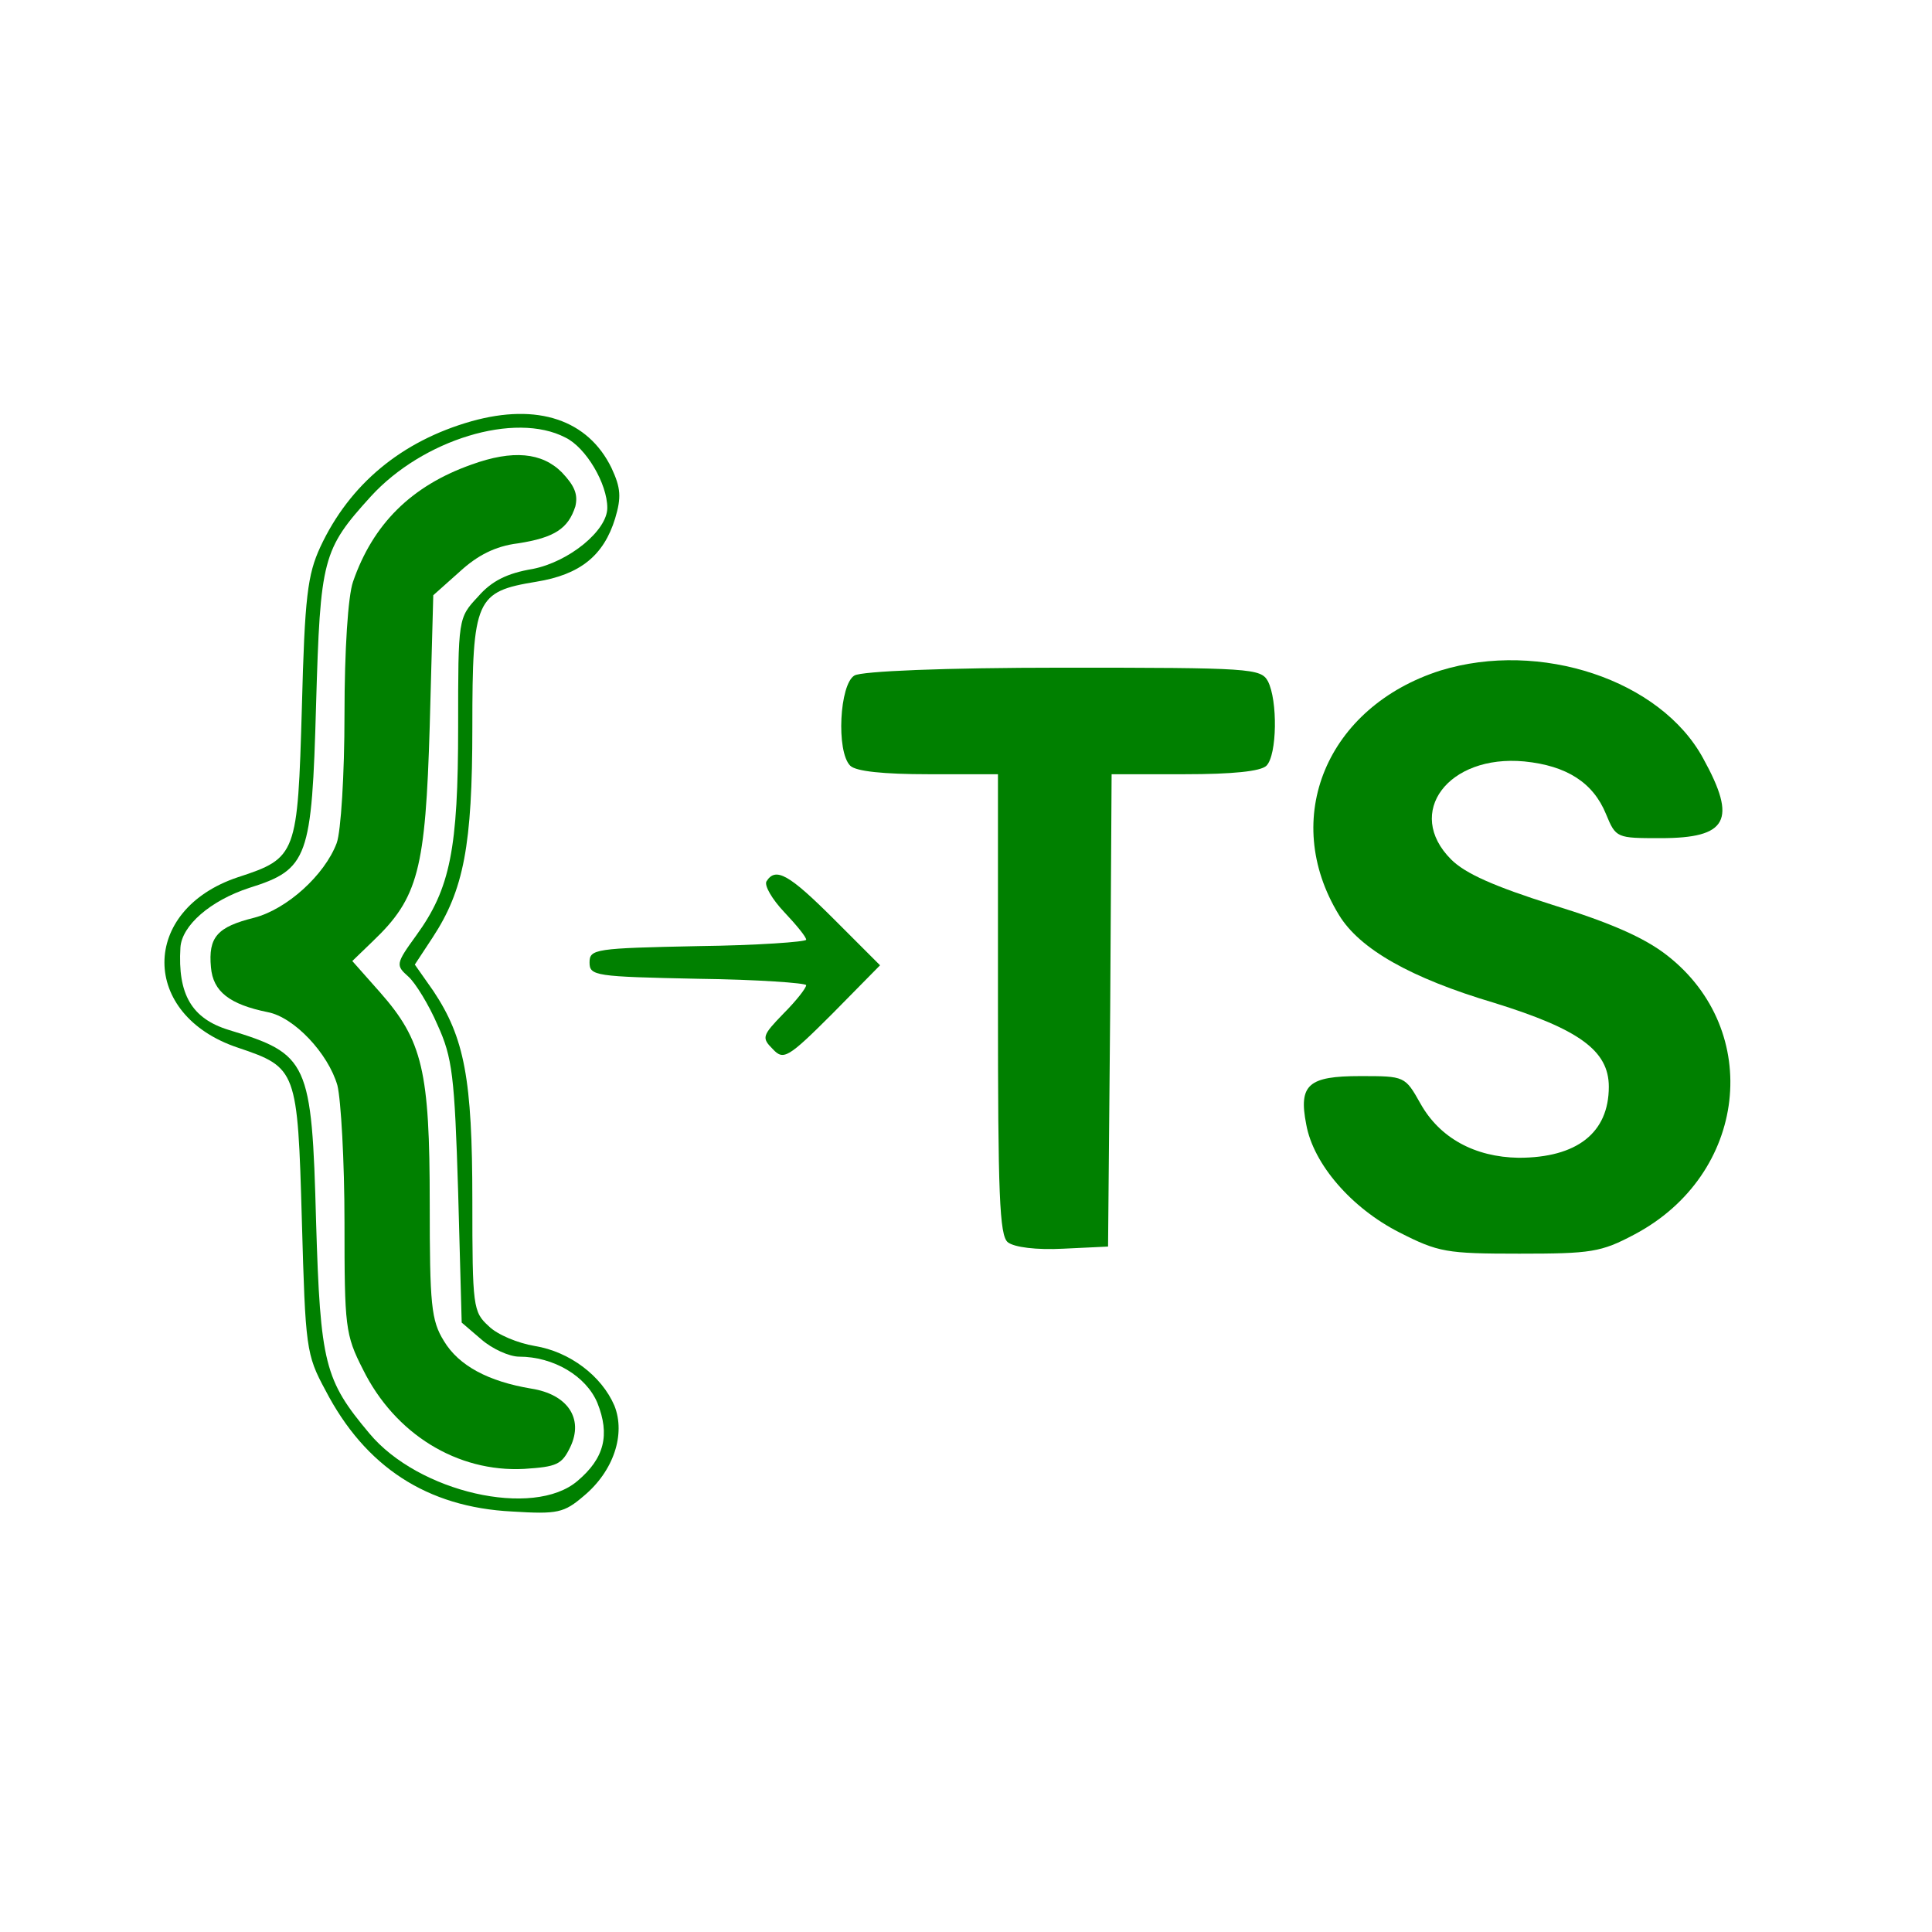
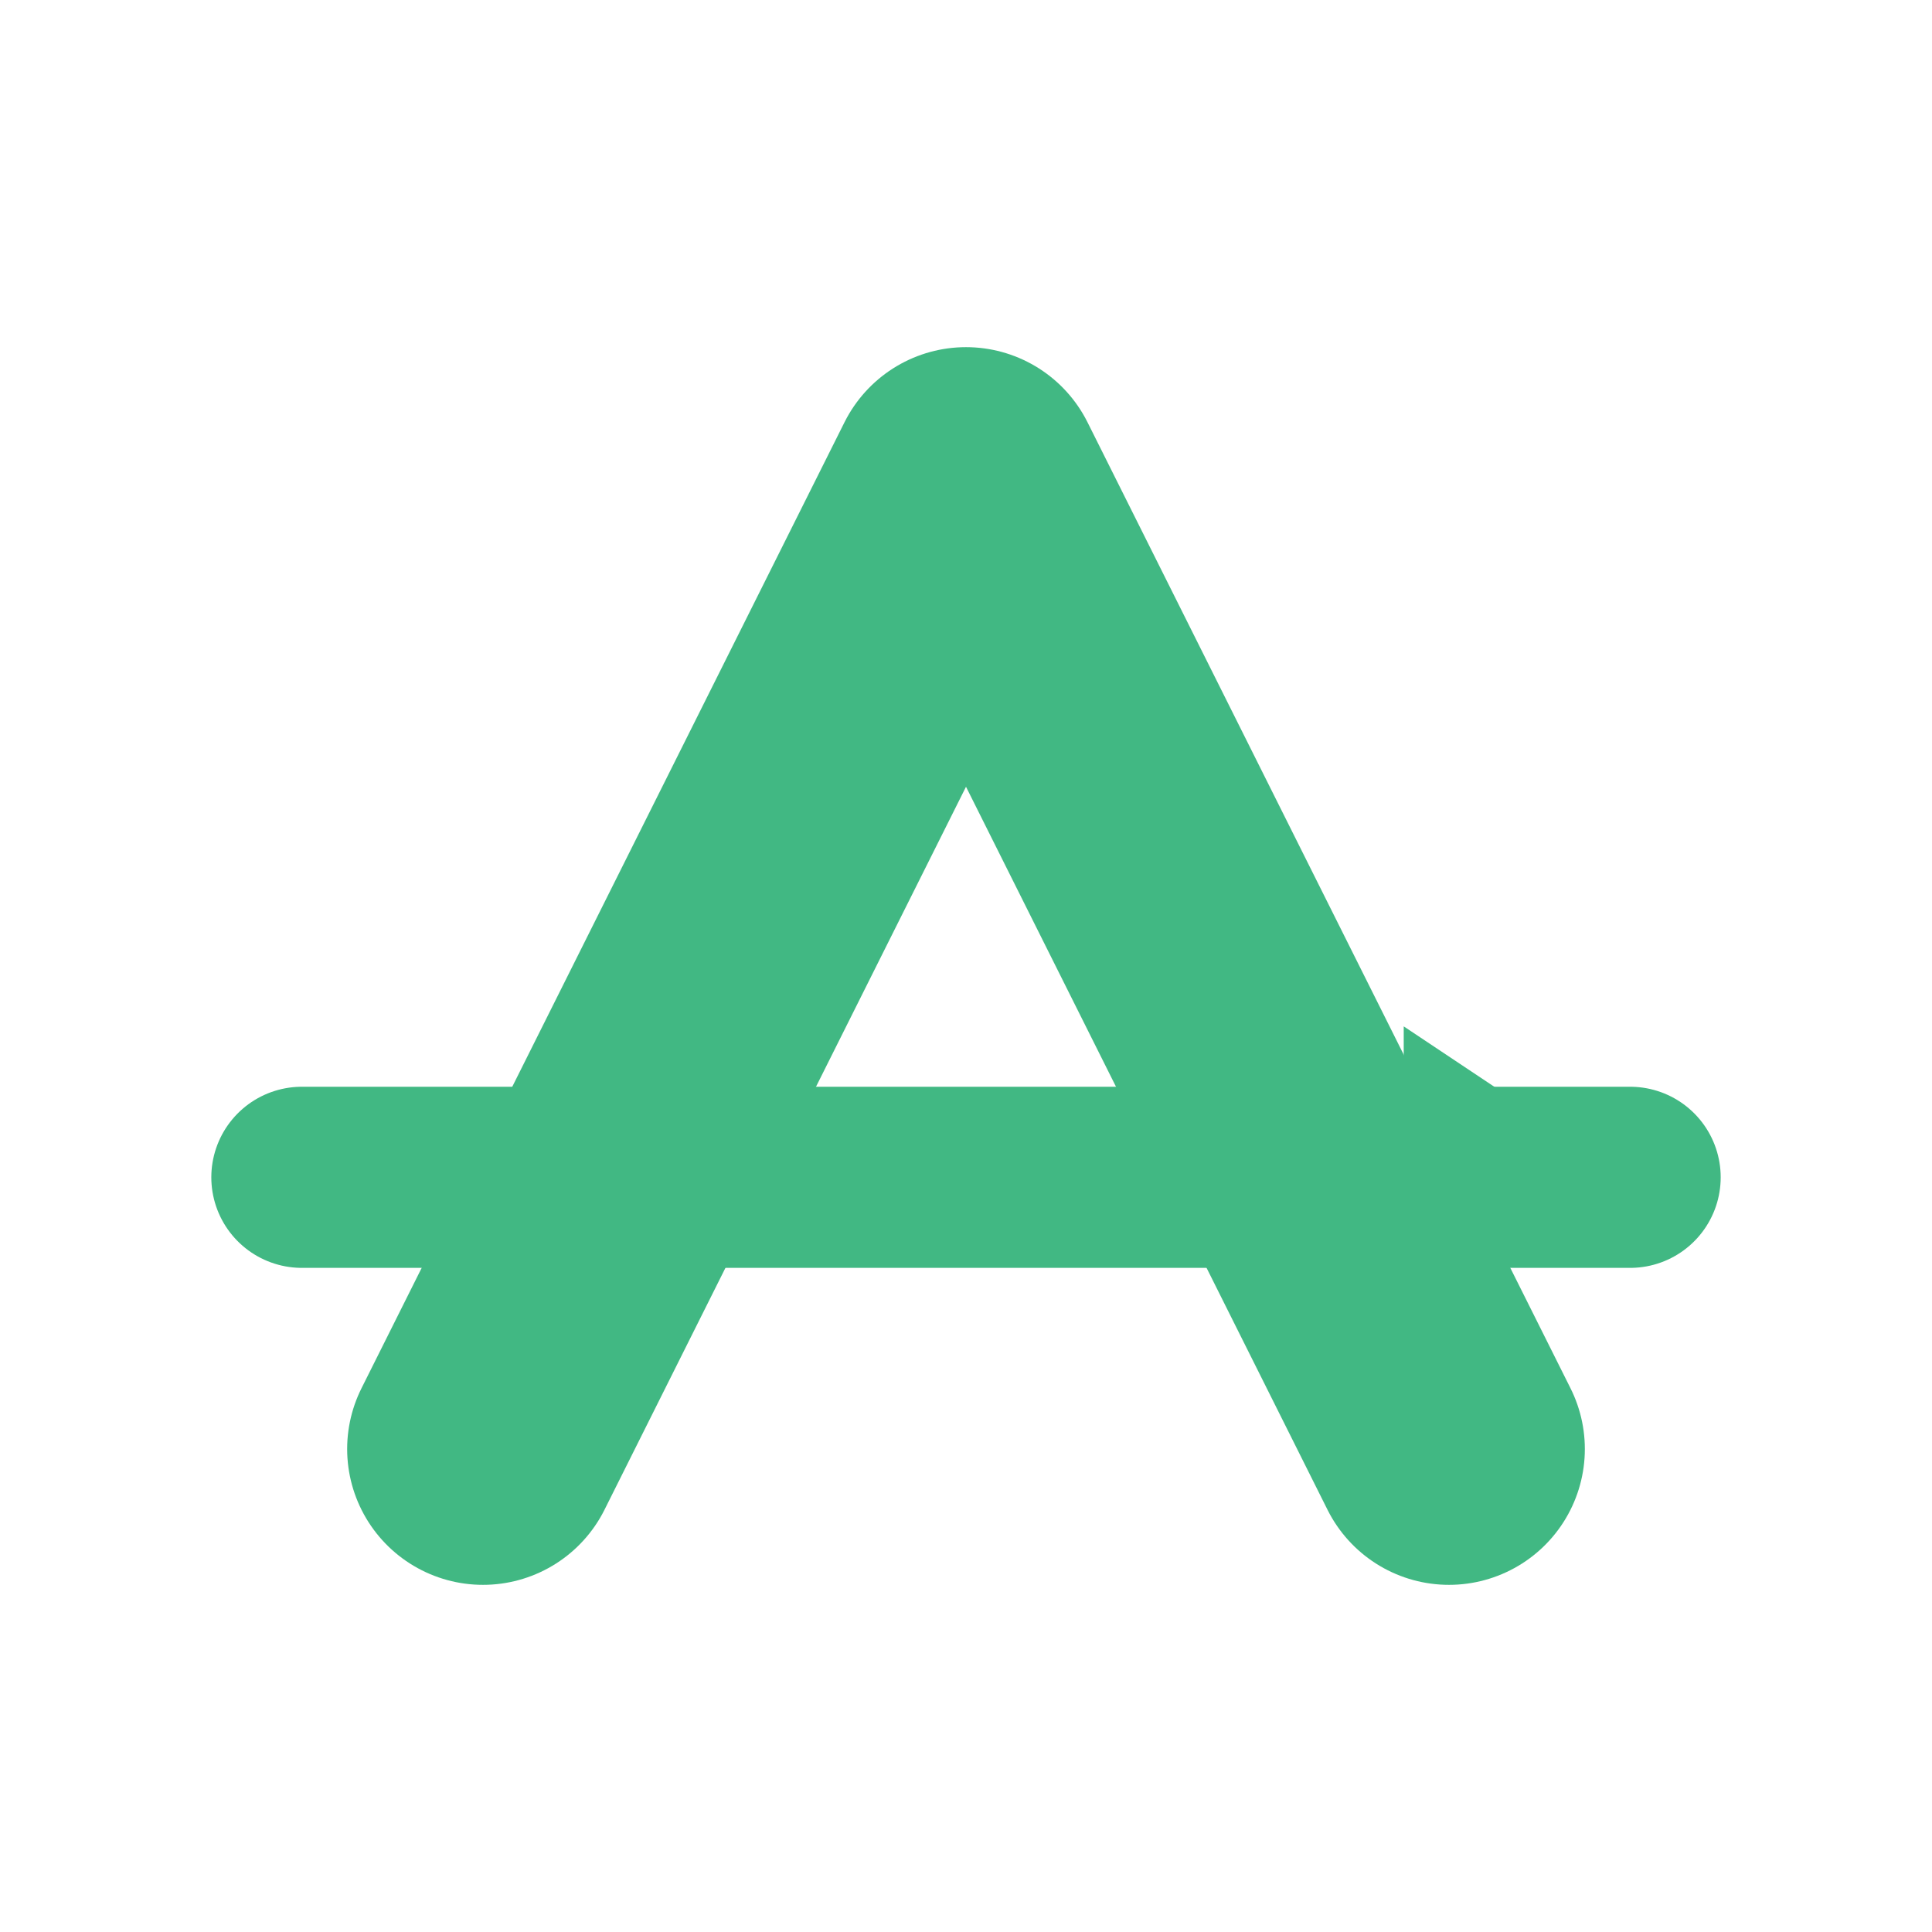
- <svg xmlns="http://www.w3.org/2000/svg" version="1.0" width="18" height="18" viewBox="0 0 271 272" preserveAspectRatio="xMidYMid meet">
-   <g transform="translate(0,272) scale(0.1,-0.1)" fill="green" stroke="none">
-     <path d="M659 2127 c-99 -28 -172 -89 -213 -177 -18 -39 -22 -70 -26 -226 -6 -207 -7 -212 -90 -239 -138 -46 -138 -194 0 -240 83 -28 84 -31 90 -244 5 -179 6 -188 33 -238 56 -108 143 -165 263 -171 64 -4 73 -2 101 22 42 35 59 87 43 127 -18 42 -63 76 -112 84 -24 4 -53 16 -65 28 -22 20 -23 27 -23 177 0 171 -11 229 -55 295 l-26 37 25 38 c44 67 56 130 56 296 0 181 5 191 90 205 62 10 95 37 111 89 9 30 8 43 -5 71 -33 68 -104 92 -197 66z m132 -23 c29 -14 59 -65 59 -99 0 -32 -54 -76 -105 -86 -36 -6 -58 -17 -77 -39 -28 -30 -28 -30 -28 -183 0 -172 -11 -228 -59 -294 -29 -40 -29 -42 -11 -58 10 -9 29 -40 41 -68 21 -46 24 -72 29 -235 l5 -184 28 -24 c15 -13 39 -24 53 -24 48 0 94 -27 110 -65 18 -45 10 -78 -28 -110 -62 -53 -224 -16 -293 67 -63 75 -69 98 -75 298 -6 226 -11 236 -123 270 -52 16 -72 50 -68 116 2 31 42 66 97 84 83 26 88 42 94 258 6 206 9 218 77 293 73 80 203 120 274 83z" />
-     <path d="M659 2066 c-85 -30 -139 -84 -167 -165 -7 -20 -12 -96 -12 -187 0 -84 -5 -165 -11 -181 -17 -45 -70 -93 -116 -105 -52 -13 -65 -27 -61 -70 3 -34 26 -52 80 -63 37 -7 85 -58 98 -103 5 -20 10 -107 10 -193 0 -147 1 -158 26 -207 45 -91 133 -145 227 -140 46 3 53 6 65 31 19 40 -4 74 -55 82 -60 10 -102 32 -123 67 -18 29 -20 51 -20 194 0 186 -10 229 -70 297 l-39 44 29 28 c64 61 74 101 80 303 l5 184 37 33 c25 23 50 36 82 40 52 8 71 21 81 52 4 17 -1 29 -19 48 -28 28 -69 32 -127 11z" />
-     <path d="M2023 1776 c-160 -51 -226 -208 -143 -344 29 -48 101 -89 219 -124 119 -37 161 -67 161 -118 0 -65 -45 -100 -127 -100 -62 1 -111 28 -138 76 -22 39 -22 39 -85 39 -73 0 -87 -12 -76 -68 10 -56 64 -118 131 -152 55 -28 66 -30 169 -30 101 0 115 2 162 27 159 84 182 287 46 393 -32 25 -80 46 -161 71 -82 26 -123 44 -143 64 -66 66 -4 148 103 138 60 -6 97 -30 115 -74 14 -34 15 -34 77 -34 94 0 108 25 60 112 -60 111 -230 167 -370 124z" />
-     <path d="M1198 1769 c-21 -12 -26 -107 -6 -127 8 -8 47 -12 110 -12 l98 0 0 -324 c0 -266 2 -326 14 -335 9 -7 40 -11 78 -9 l63 3 3 333 2 332 103 0 c67 0 107 4 115 12 15 15 16 92 2 119 -10 18 -24 19 -288 19 -169 0 -284 -5 -294 -11z" />
-     <path d="M1074 1479 c-3 -6 8 -25 25 -43 17 -18 31 -35 31 -39 0 -3 -69 -8 -152 -9 -145 -3 -153 -4 -153 -23 0 -19 8 -20 153 -23 83 -1 152 -6 152 -9 0 -4 -14 -22 -32 -40 -30 -31 -31 -34 -15 -50 15 -16 21 -13 84 50 l67 68 -64 64 c-64 64 -83 75 -96 54z" />
-   </g>
+ <svg xmlns="http://www.w3.org/2000/svg" width="128" height="128" viewBox="0 0 128 128">
+   <path d="M32 96 L64 32 L96 96" stroke="#41b883" stroke-width="18" fill="none" stroke-linecap="round" stroke-linejoin="round" />
+   <path d="M20 78 L108 78" stroke="#41b883" stroke-width="12" fill="none" stroke-linecap="round" />
+   <polygon points="108,78 93,68 93,88" fill="#41b883" />
</svg>
